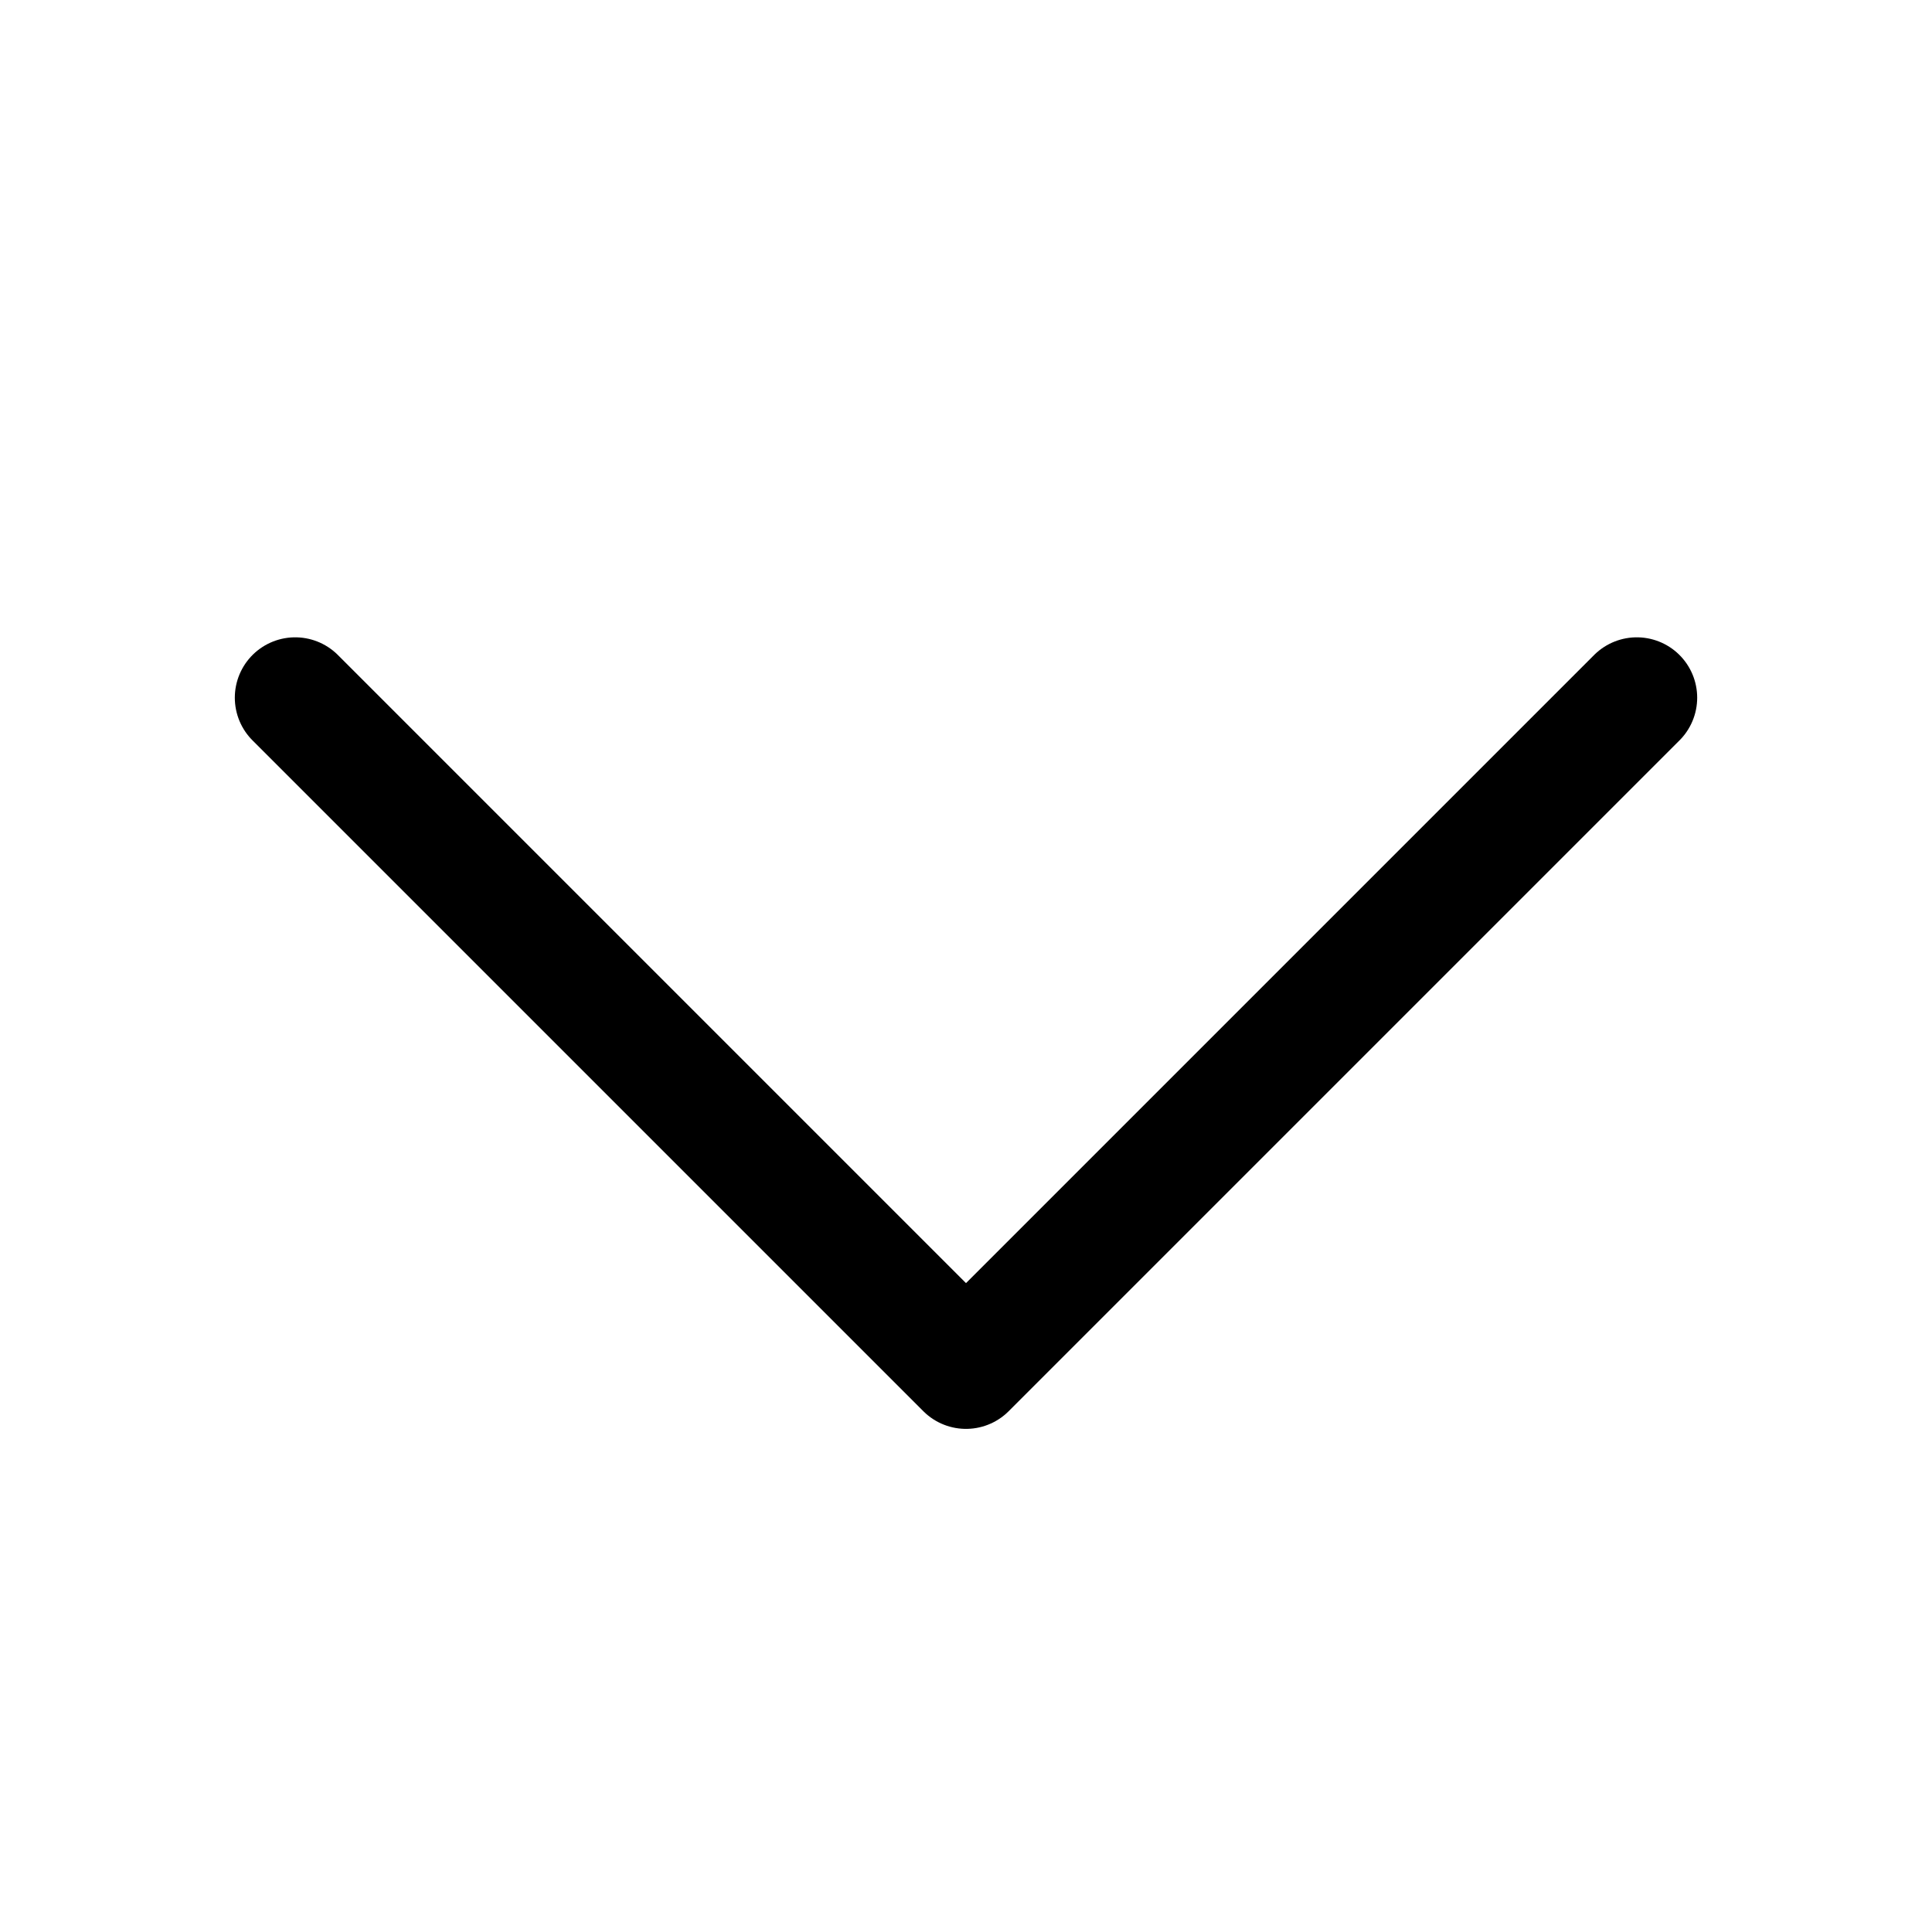
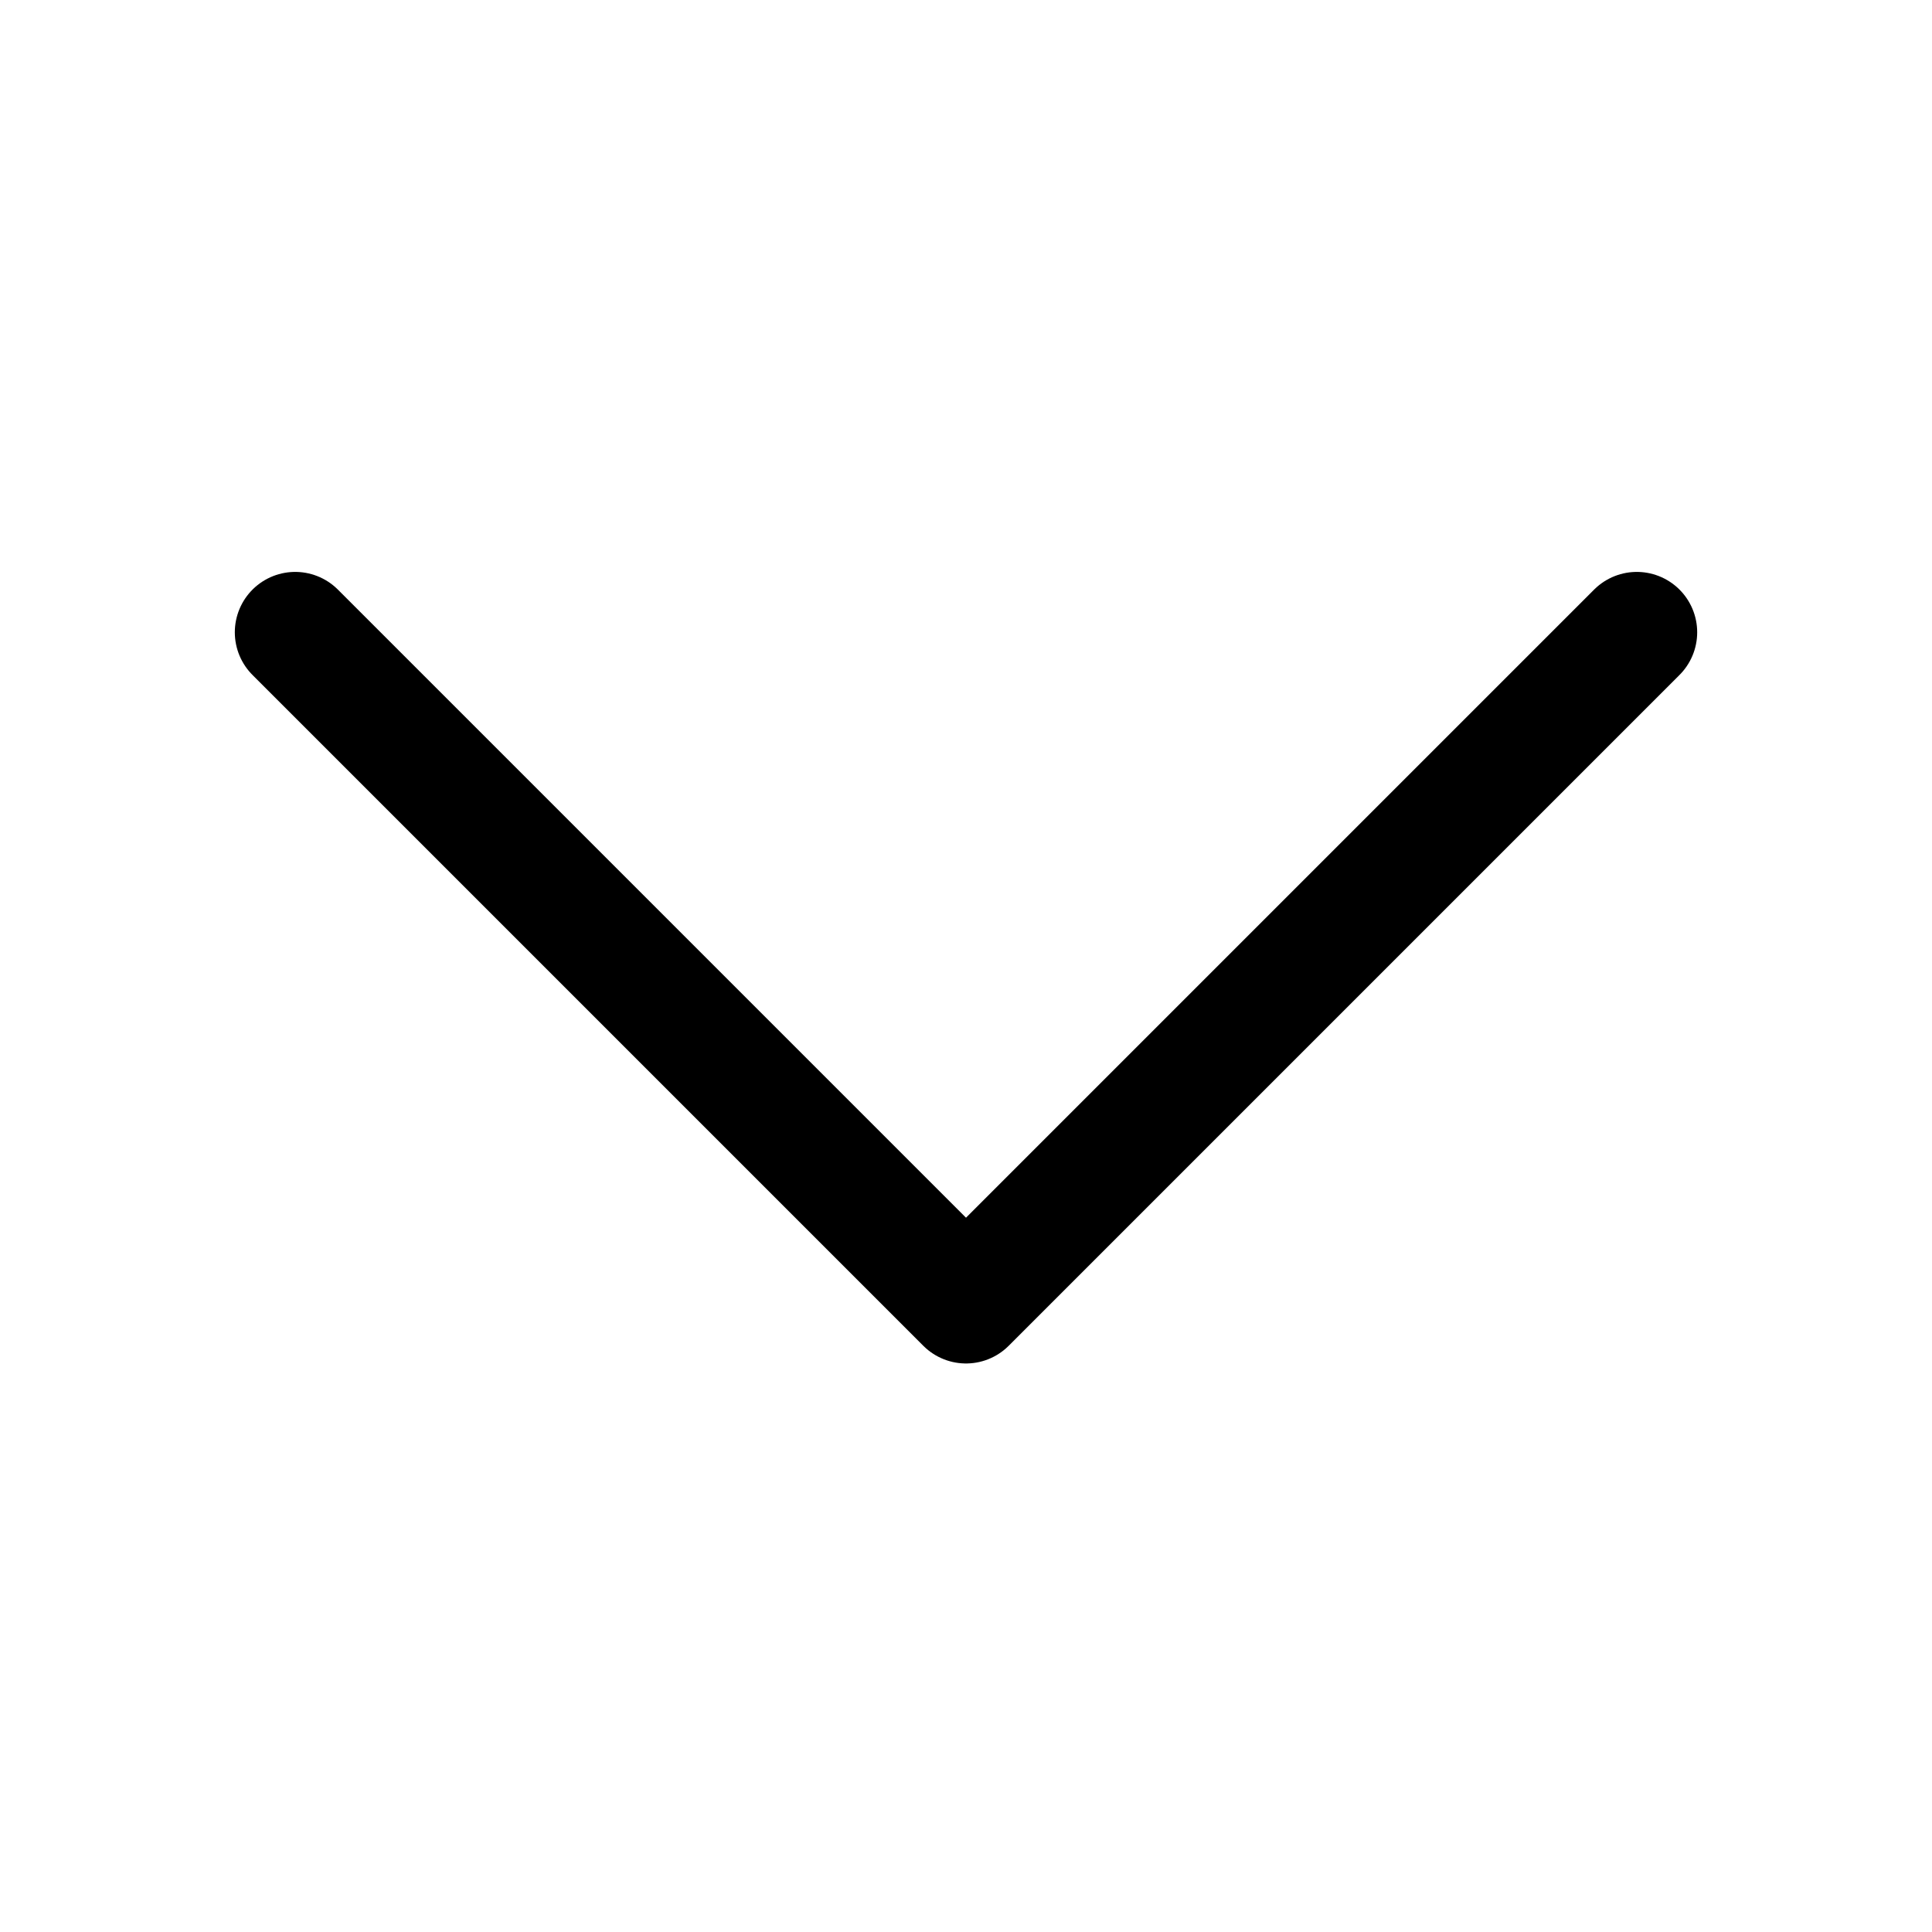
- <svg xmlns="http://www.w3.org/2000/svg" width="64" height="64" viewBox="0 0 24 24" fill="none">
-   <polyline points="20.333 8.667 12 17 3.667 8.667" fill="none" stroke="currentColor" stroke-linecap="round" stroke-linejoin="round" stroke-width="1.5" />
+ <svg xmlns="http://www.w3.org/2000/svg" width="24" height="24" viewBox="0 0 24 24" fill="none">
+   <g data-icon-grid="1" transform="translate(0 -0.8125)">
+     <polyline points="20.333 8.667 12 17 3.667 8.667" fill="none" stroke="currentColor" stroke-linecap="round" stroke-linejoin="round" stroke-width="1.5" />
+   </g>
</svg>
